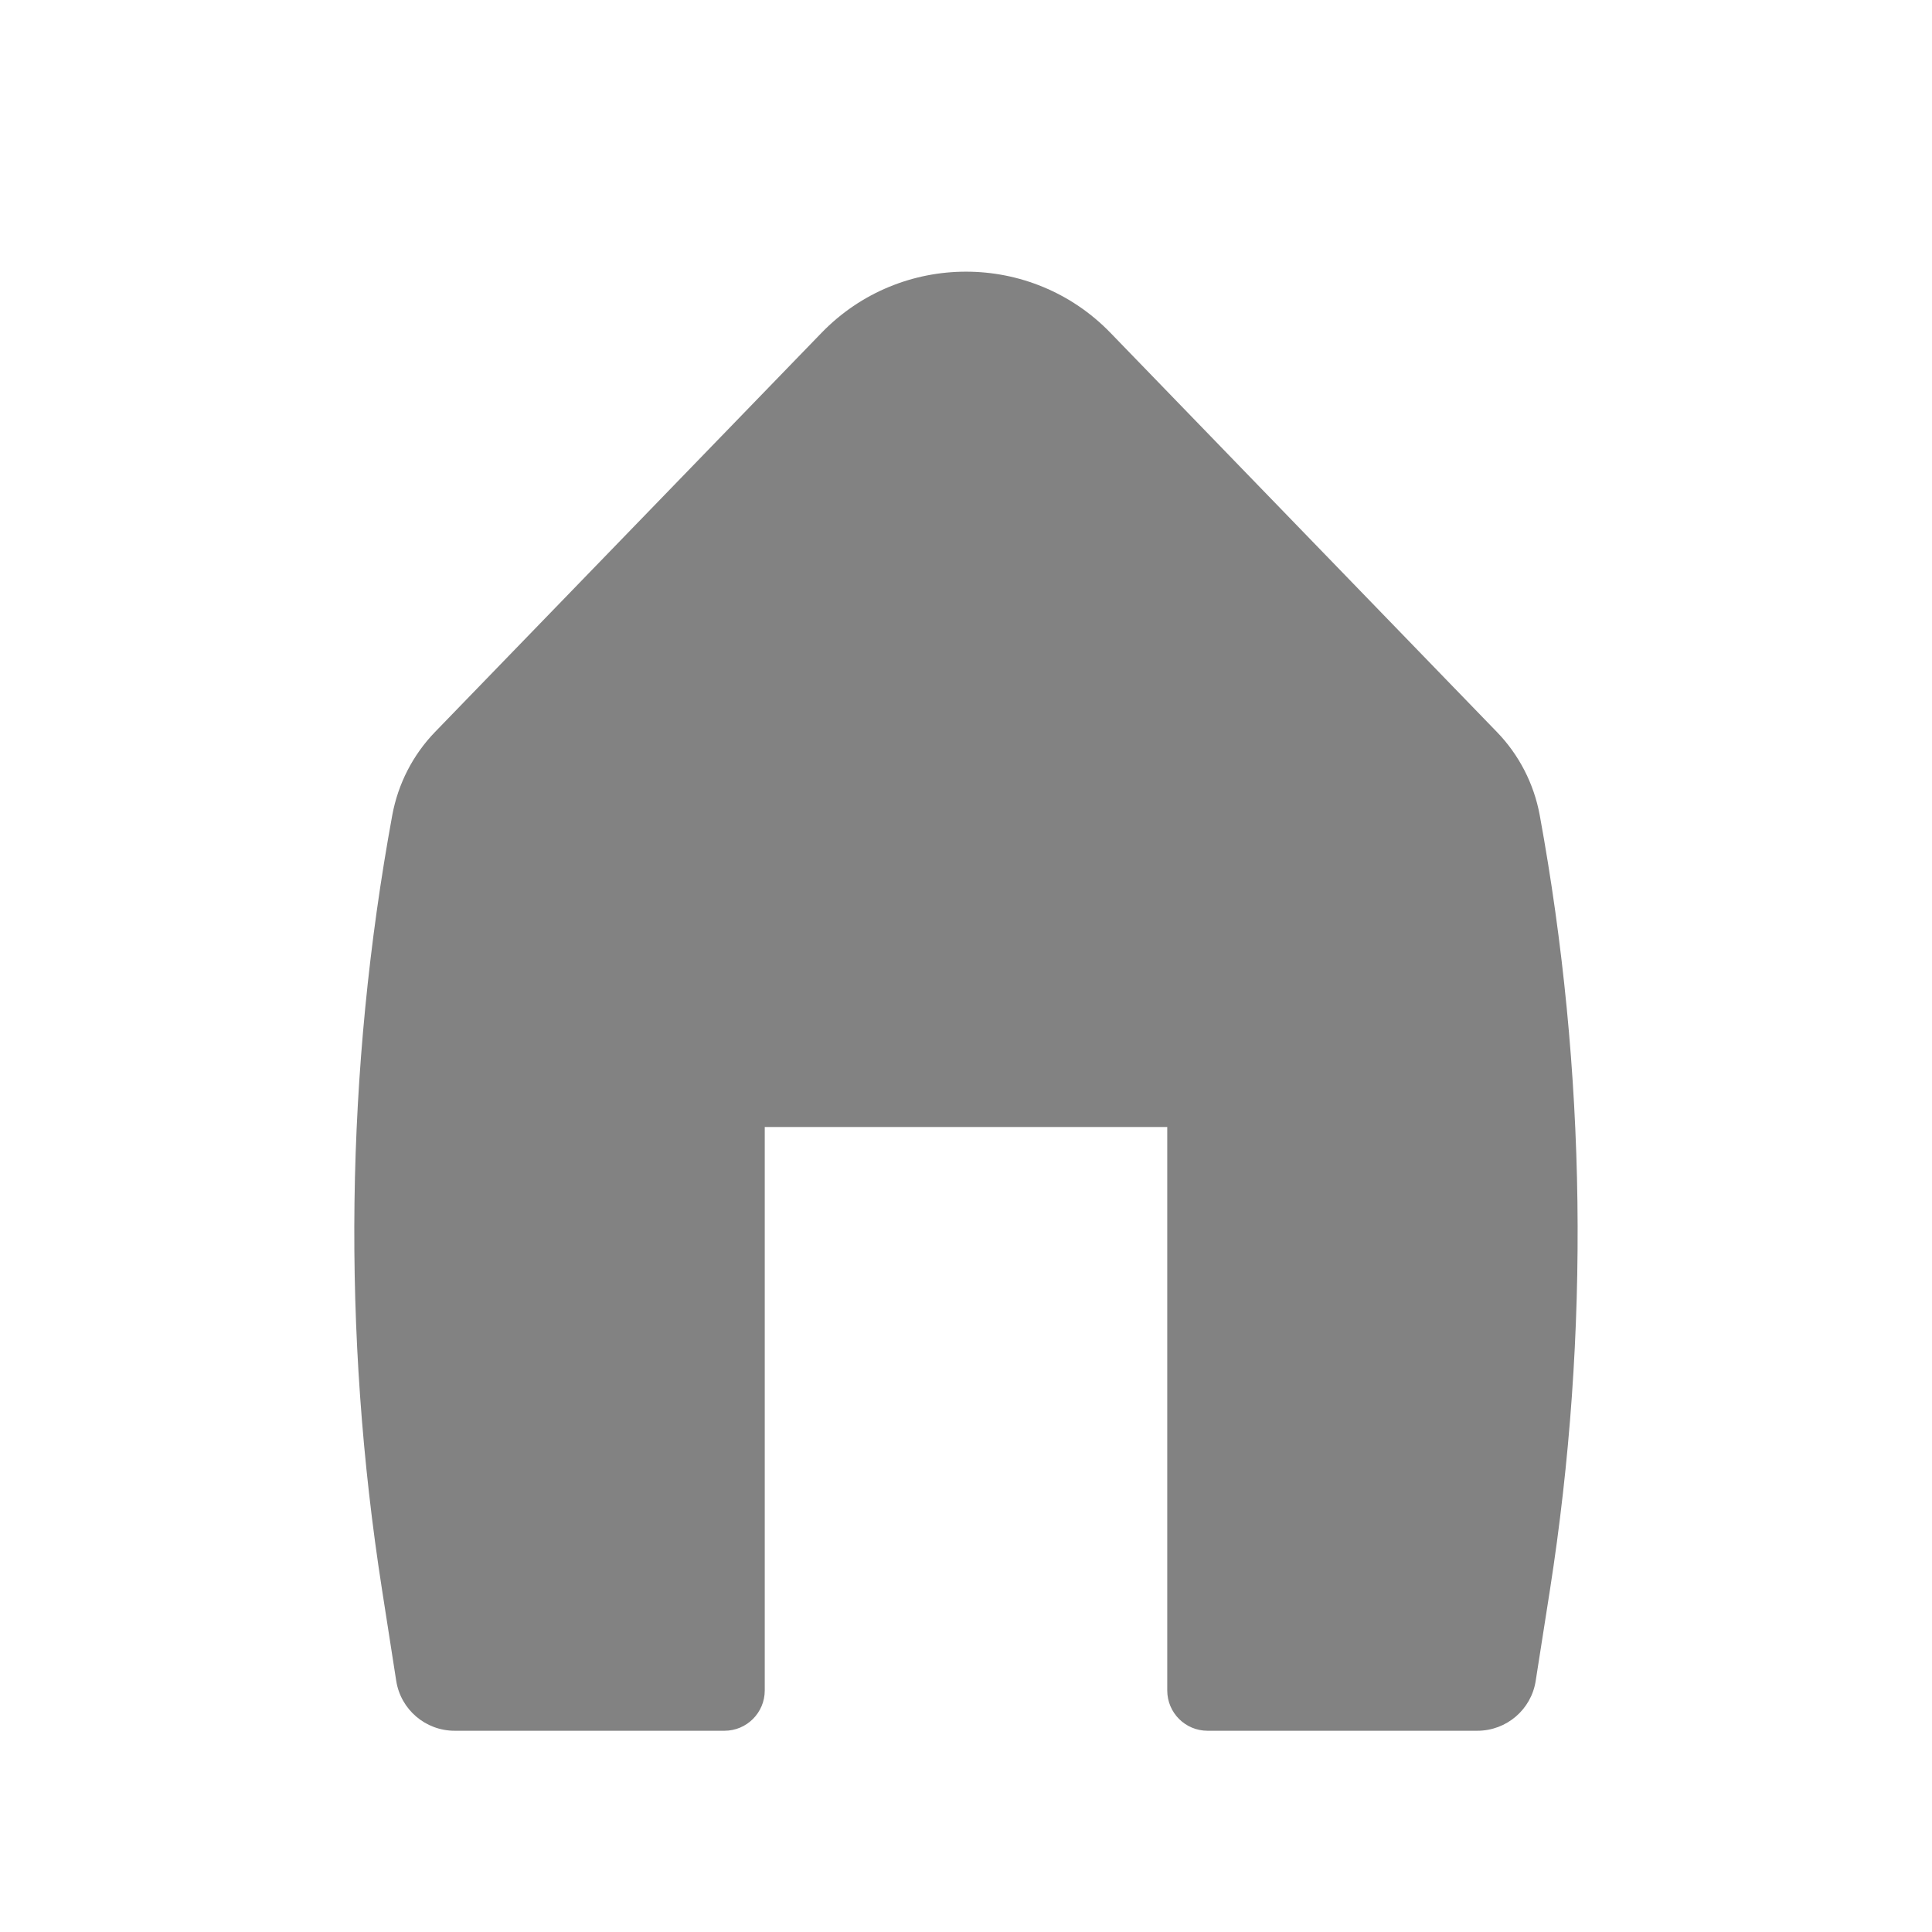
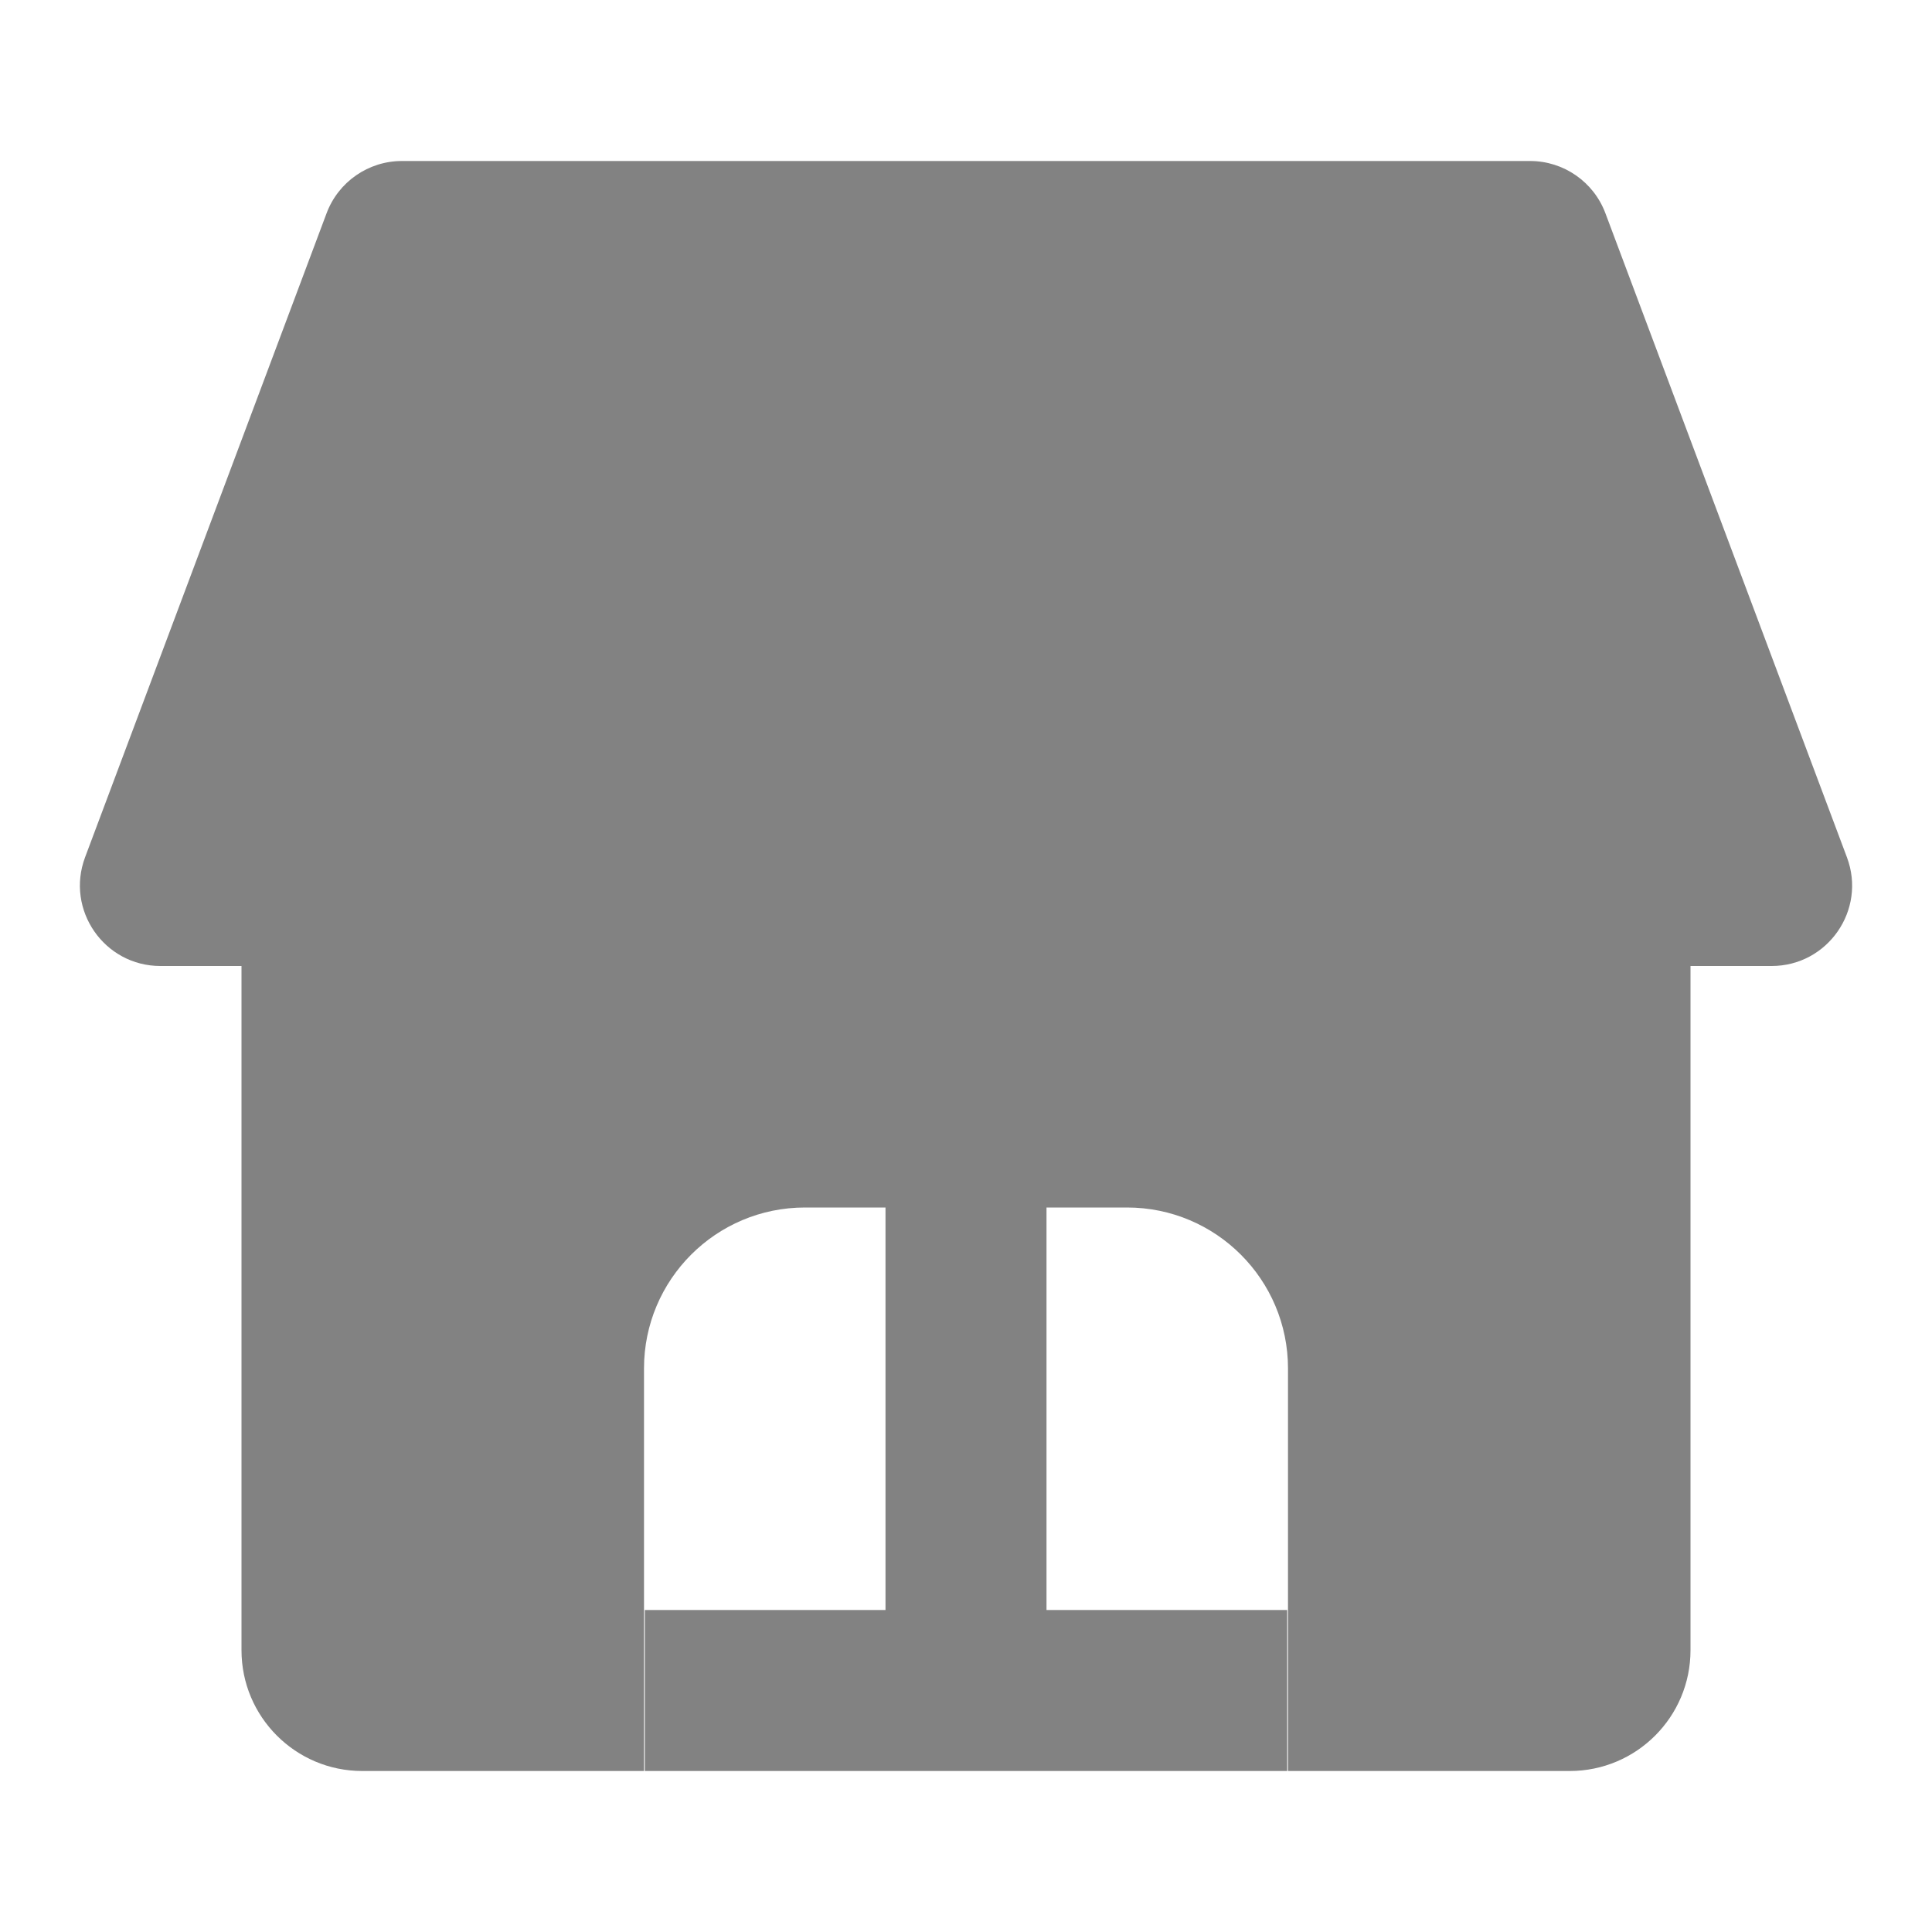
- <svg xmlns="http://www.w3.org/2000/svg" width="24" height="24" viewBox="0 0 24 24" fill="none">
-   <path d="M13.796 4.136C12.814 3.121 11.186 3.121 10.204 4.136L5.405 9.092C5.13 9.376 4.945 9.736 4.873 10.126C4.29 13.304 4.247 16.557 4.746 19.75L4.922 20.88C4.978 21.237 5.286 21.5 5.647 21.5H9C9.276 21.5 9.5 21.276 9.5 21V14H14.5V21C14.5 21.276 14.724 21.5 15 21.5H18.353C18.714 21.5 19.022 21.237 19.077 20.88L19.254 19.75C19.752 16.557 19.709 13.304 19.127 10.126C19.055 9.736 18.87 9.376 18.594 9.092L13.796 4.136Z" fill="#828282" />
+ <svg xmlns="http://www.w3.org/2000/svg" width="24" height="24" viewBox="0 0 24 24" fill="none" data-id="IcUserHomeHouseFill">
+   <path d="M21 12V20.5C21 21.328 20.328 22 19.5 22H16V17C16 15.895 15.105 15 14 15H13V20H15.99V22H8.01V20H11V15H10C8.895 15 8 15.895 8 17V22H4.5C3.672 22 3 21.328 3 20.5V12H1.993C1.295 12 0.812 11.303 1.057 10.649L4.057 2.649C4.203 2.259 4.576 2 4.993 2H19.007C19.424 2 19.797 2.259 19.943 2.649L22.943 10.649C23.189 11.303 22.705 12 22.007 12H21Z" fill="#828282" />
</svg>
